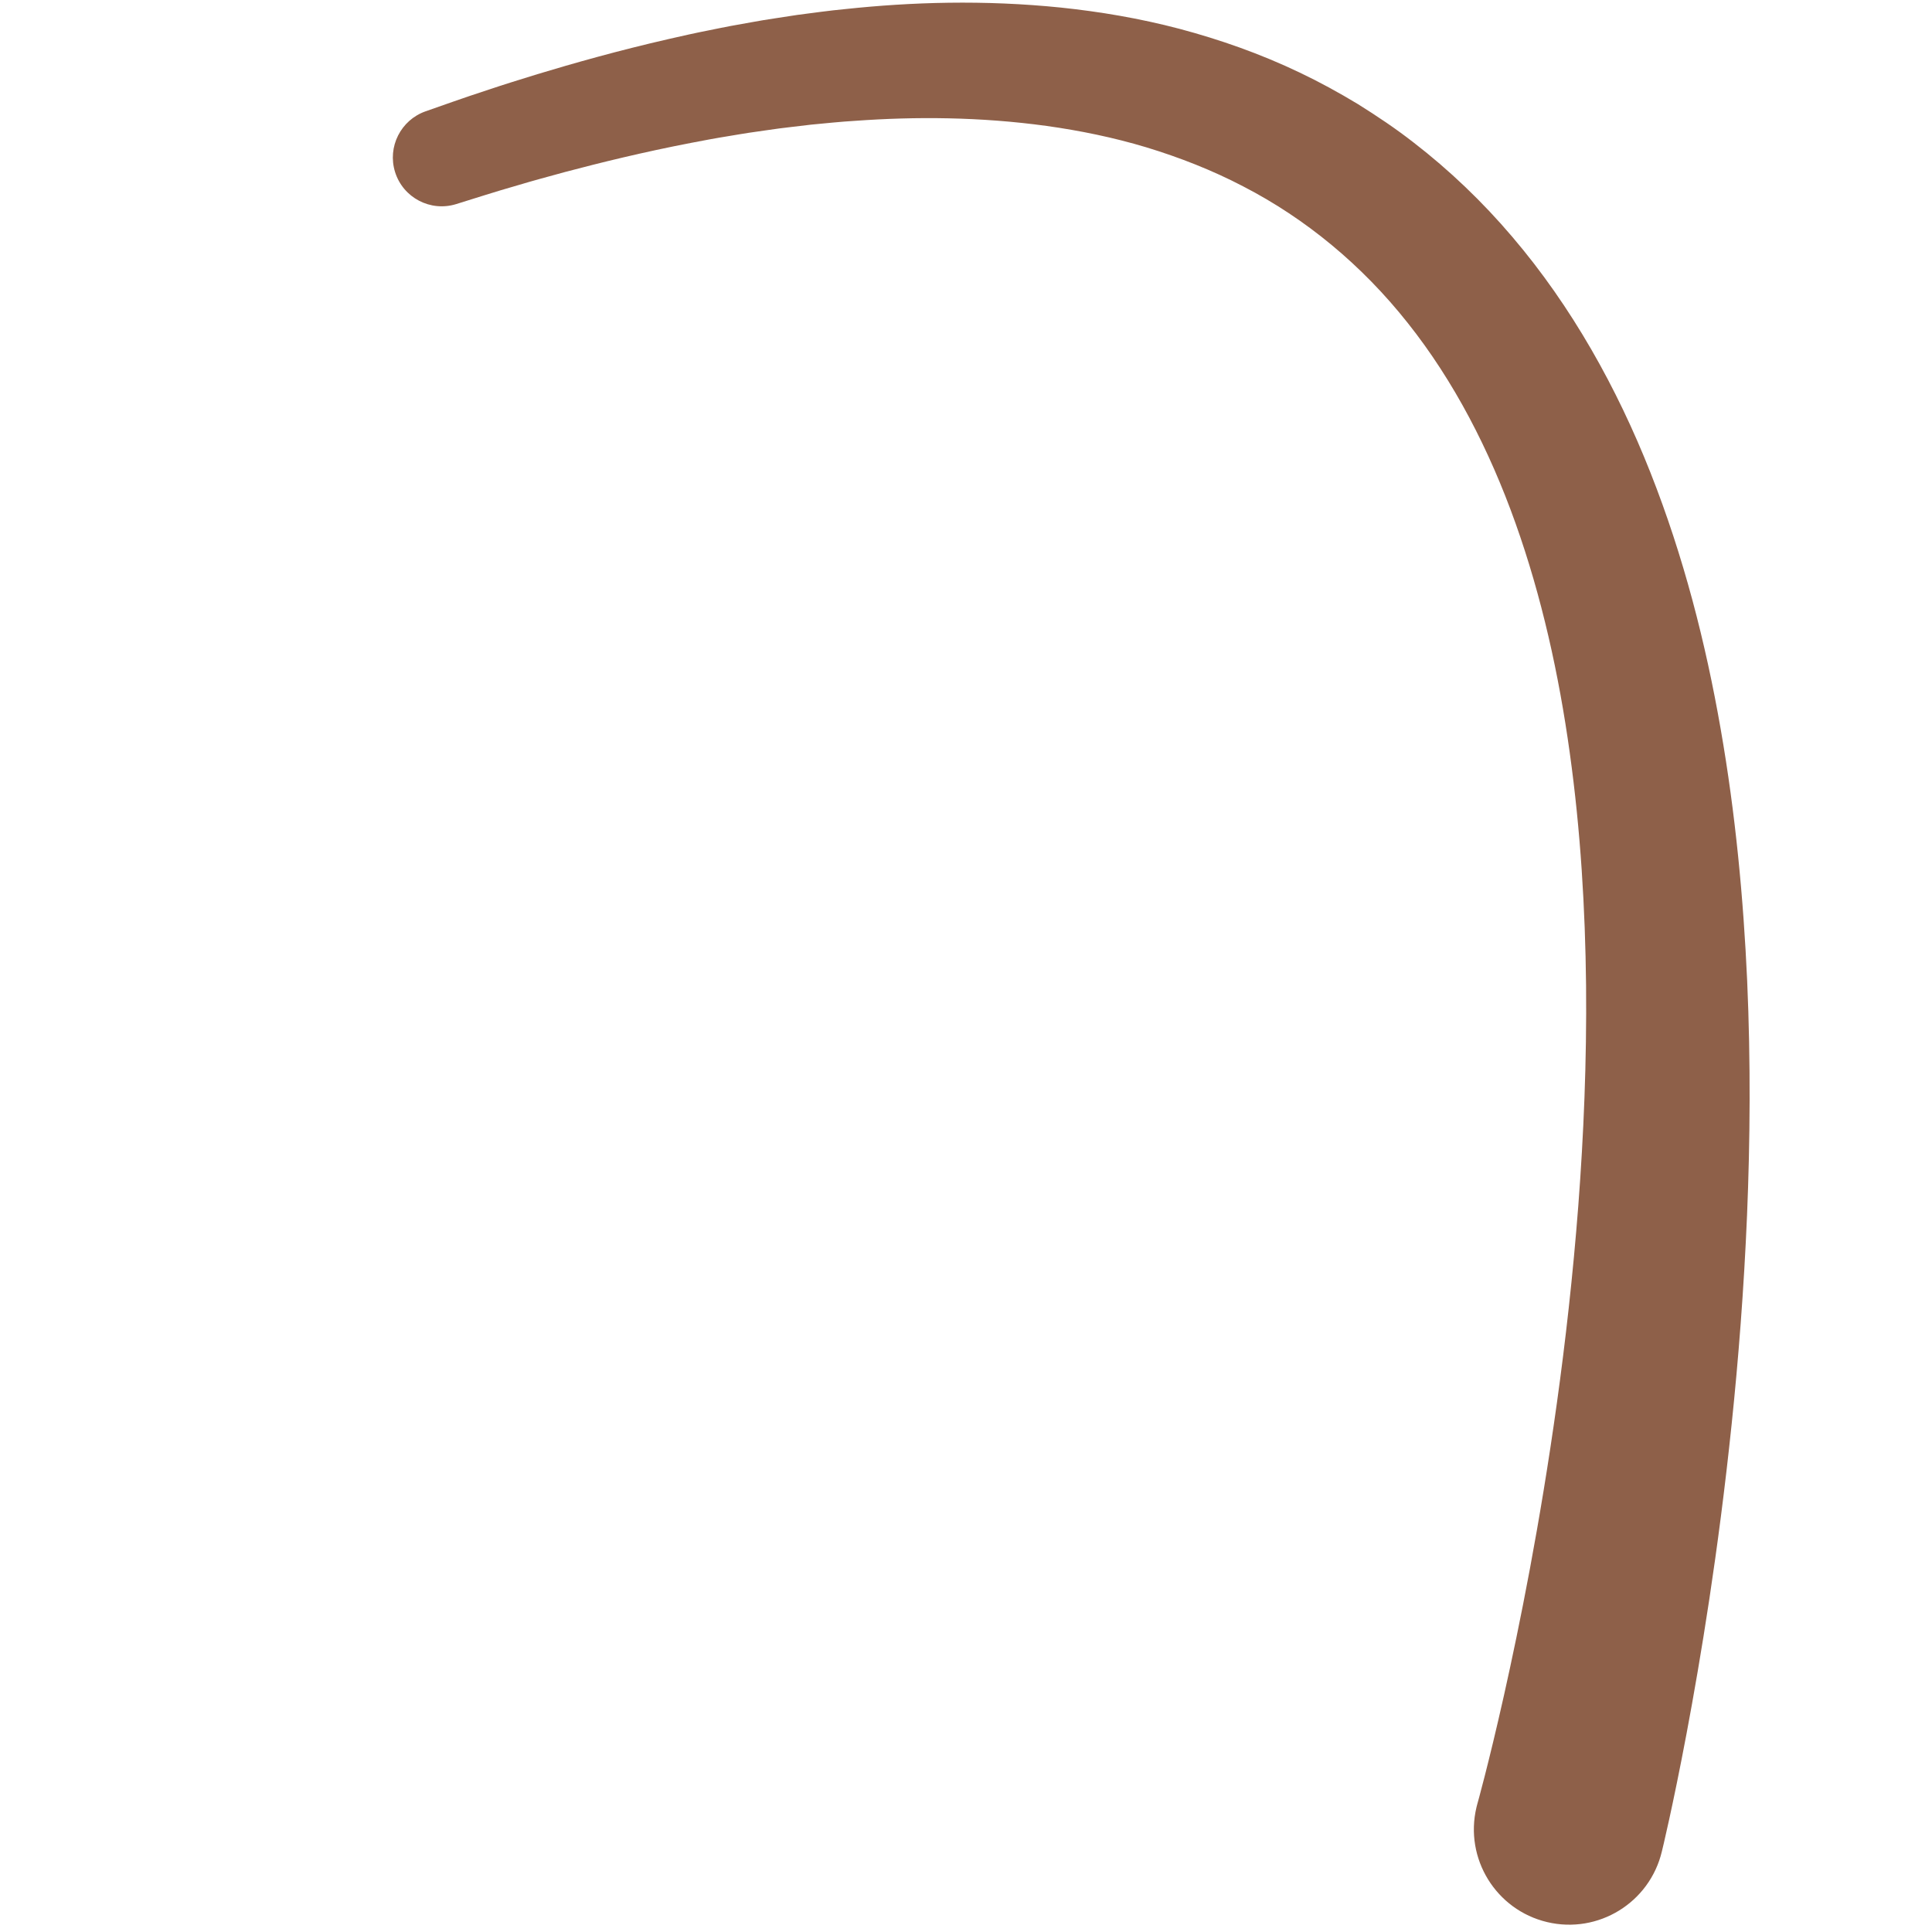
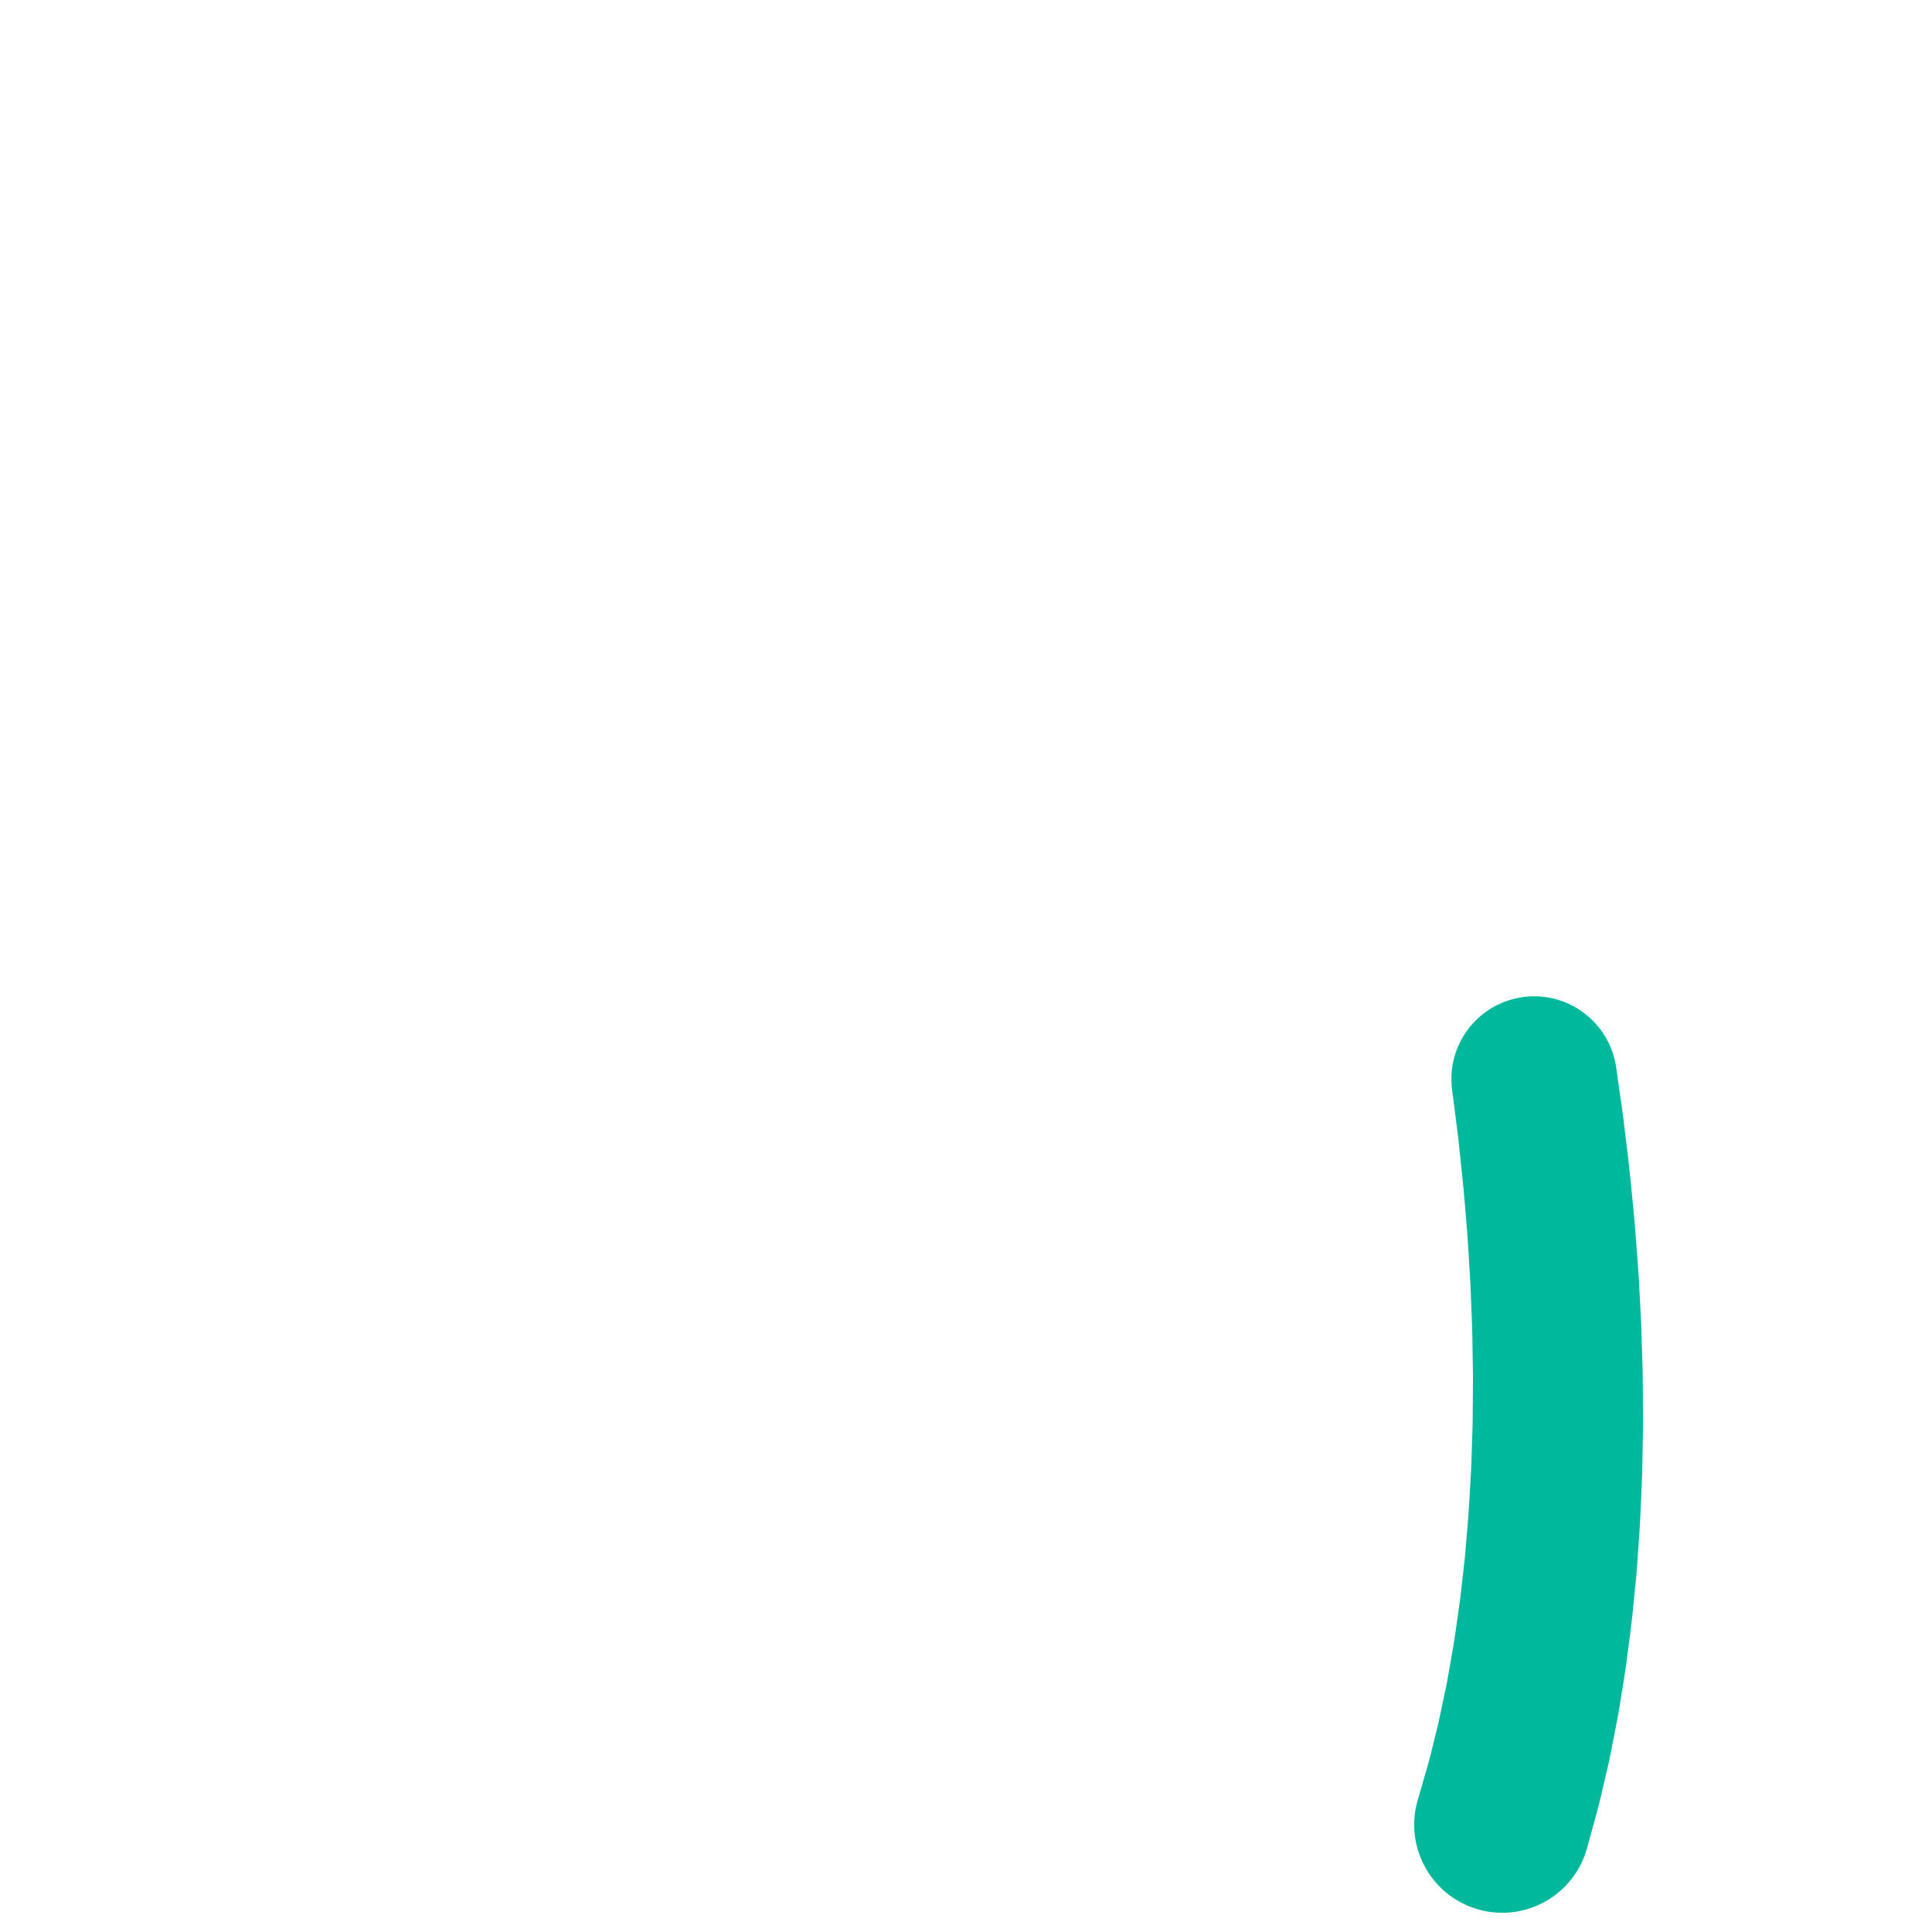
<svg xmlns="http://www.w3.org/2000/svg" version="1.1" x="0px" y="0px" viewBox="0 0 512 512" enable-background="new 0 0 512 512" xml:space="preserve">
  <g id="Layer_9">
-     <path fill="#8E6049" d="M112.772,29.506c0,0,2.631-0.923,7.565-2.654c2.421-0.874,5.606-1.915,9.32-3.144   c3.72-1.265,7.973-2.563,12.743-4.048c9.569-2.886,21.269-6.219,34.94-9.348c3.418-0.78,6.949-1.581,10.618-2.295   c1.832-0.365,3.683-0.763,5.575-1.114c1.895-0.34,3.816-0.685,5.762-1.034c1.942-0.365,3.923-0.683,5.934-0.986   c2.01-0.308,4.044-0.62,6.102-0.936c4.141-0.529,8.366-1.138,12.728-1.547c17.39-1.85,36.623-2.486,57.11-0.39   c10.233,1.073,20.775,2.83,31.412,5.629c10.622,2.825,21.366,6.577,31.834,11.584c5.239,2.491,10.388,5.311,15.453,8.371   c5.014,3.137,9.987,6.455,14.721,10.151c9.508,7.333,18.334,15.778,26.207,25.048c15.817,18.547,27.77,40.151,36.569,62.396   c8.82,22.292,14.673,45.29,18.625,67.968c3.968,22.696,6.045,45.117,7.028,66.744c0.953,21.631,0.784,42.481-0.035,62.173   c-0.833,19.692-2.294,38.233-4.071,55.283c-3.549,34.108-8.241,62.263-11.939,81.968c-1.855,9.853-3.475,17.594-4.64,22.918   c-0.604,2.685-1.067,4.744-1.38,6.132c-0.356,1.498-0.54,2.271-0.54,2.271c-3.226,13.568-16.84,21.953-30.408,18.727   c-13.568-3.226-21.953-16.84-18.727-30.408c0.059-0.249,0.122-0.496,0.188-0.742l0.098-0.359c0,0,0.159-0.578,0.466-1.699   c0.324-1.238,0.804-3.074,1.43-5.47c1.239-4.852,3.013-12.068,5.09-21.333c4.144-18.524,9.554-45.267,14.049-77.603   c2.251-16.164,4.243-33.723,5.672-52.305c1.416-18.579,2.245-38.183,2.053-58.364c-0.219-20.17-1.438-40.933-4.327-61.623   c-2.864-20.682-7.42-41.311-14.36-60.779c-6.922-19.451-16.333-37.7-28.529-53.047c-12.152-15.372-27.096-27.711-43.661-36.254   c-8.258-4.312-16.902-7.679-25.637-10.338c-8.749-2.633-17.633-4.44-26.424-5.671c-17.604-2.424-34.822-2.509-50.731-1.359   c-3.98,0.231-7.881,0.663-11.697,1.012c-1.908,0.226-3.793,0.45-5.656,0.671c-1.864,0.213-3.705,0.444-5.521,0.722   c-1.817,0.261-3.611,0.519-5.38,0.774c-1.77,0.265-3.512,0.579-5.232,0.86c-3.442,0.545-6.777,1.183-10.009,1.804   c-12.93,2.493-24.144,5.27-33.35,7.704c-4.595,1.26-8.719,2.363-12.216,3.421c-3.521,1.031-6.499,1.886-9.027,2.701   c-4.991,1.56-7.652,2.392-7.652,2.392c-6.825,2.133-14.086-1.67-16.22-8.495C102.613,38.911,106.23,31.81,112.772,29.506z" />
+     <path fill="#00B89C" d="M428.304,282.9c0,0,0.436,3.076,1.199,8.458c0.191,1.346,0.402,2.836,0.632,4.457   c0.207,1.708,0.432,3.556,0.672,5.53c0.463,3.95,1.058,8.457,1.485,13.234c0.235,2.403,0.481,4.907,0.735,7.498   c0.261,2.59,0.421,5.282,0.645,8.042c0.196,2.763,0.456,5.596,0.612,8.503c0.156,2.908,0.315,5.879,0.477,8.9   c0.19,3.018,0.255,6.1,0.354,9.217c0.074,3.119,0.237,6.268,0.239,9.458c0.021,3.188,0.043,6.401,0.064,9.626   c0.024,3.226-0.091,6.475-0.131,9.719l-0.089,4.866c-0.067,1.624-0.134,3.246-0.201,4.864c-0.153,3.239-0.254,6.463-0.451,9.666   c-0.226,3.205-0.45,6.385-0.671,9.526c-0.056,0.785-0.112,1.569-0.167,2.349c-0.077,0.781-0.153,1.56-0.229,2.336   c-0.153,1.552-0.305,3.093-0.456,4.62c-0.527,6.111-1.401,12.025-2.102,17.631c-0.407,2.803-0.875,5.531-1.292,8.169   c-0.425,2.638-0.816,5.187-1.327,7.632c-0.97,4.89-1.772,9.377-2.762,13.342c-0.95,3.967-1.665,7.432-2.498,10.27   c-1.558,5.683-2.448,8.93-2.448,8.93c-3.406,12.422-16.237,19.732-28.659,16.326c-12.422-3.406-19.732-16.237-16.326-28.659   c0.016-0.058,0.032-0.116,0.048-0.173l0.288-0.999c0,0,0.789-2.734,2.168-7.52c0.746-2.367,1.39-5.368,2.257-8.752   c0.905-3.369,1.646-7.289,2.555-11.526c0.479-2.11,0.85-4.355,1.255-6.672c0.397-2.319,0.846-4.705,1.242-7.18   c0.682-4.981,1.545-10.199,2.088-15.692c0.155-1.368,0.311-2.748,0.468-4.138c0.079-0.695,0.158-1.392,0.238-2.092   c0.059-0.704,0.119-1.411,0.178-2.119c0.24-2.835,0.482-5.705,0.727-8.598c0.219-2.898,0.348-5.836,0.53-8.776   c0.082-1.472,0.165-2.947,0.247-4.423l0.14-4.447c0.076-2.968,0.229-5.928,0.245-8.891c0.021-2.963,0.042-5.914,0.063-8.842   c0.042-2.927-0.074-5.842-0.101-8.716c-0.052-2.876-0.067-5.716-0.208-8.514c-0.111-2.797-0.219-5.548-0.326-8.24   c-0.105-2.693-0.315-5.327-0.46-7.891c-0.173-2.564-0.282-5.061-0.493-7.472c-0.203-2.412-0.399-4.742-0.587-6.979   c-0.338-4.512-0.816-8.482-1.18-12.058c-0.189-1.787-0.367-3.46-0.53-5.007c-0.207-1.625-0.398-3.118-0.57-4.466   c-0.688-5.393-1.081-8.474-1.081-8.474c-1.534-12.023,6.969-23.013,18.992-24.547C415.714,262.689,426.618,271.046,428.304,282.9z" />
  </g>
  <g id="Layer_1">
</g>
</svg>
